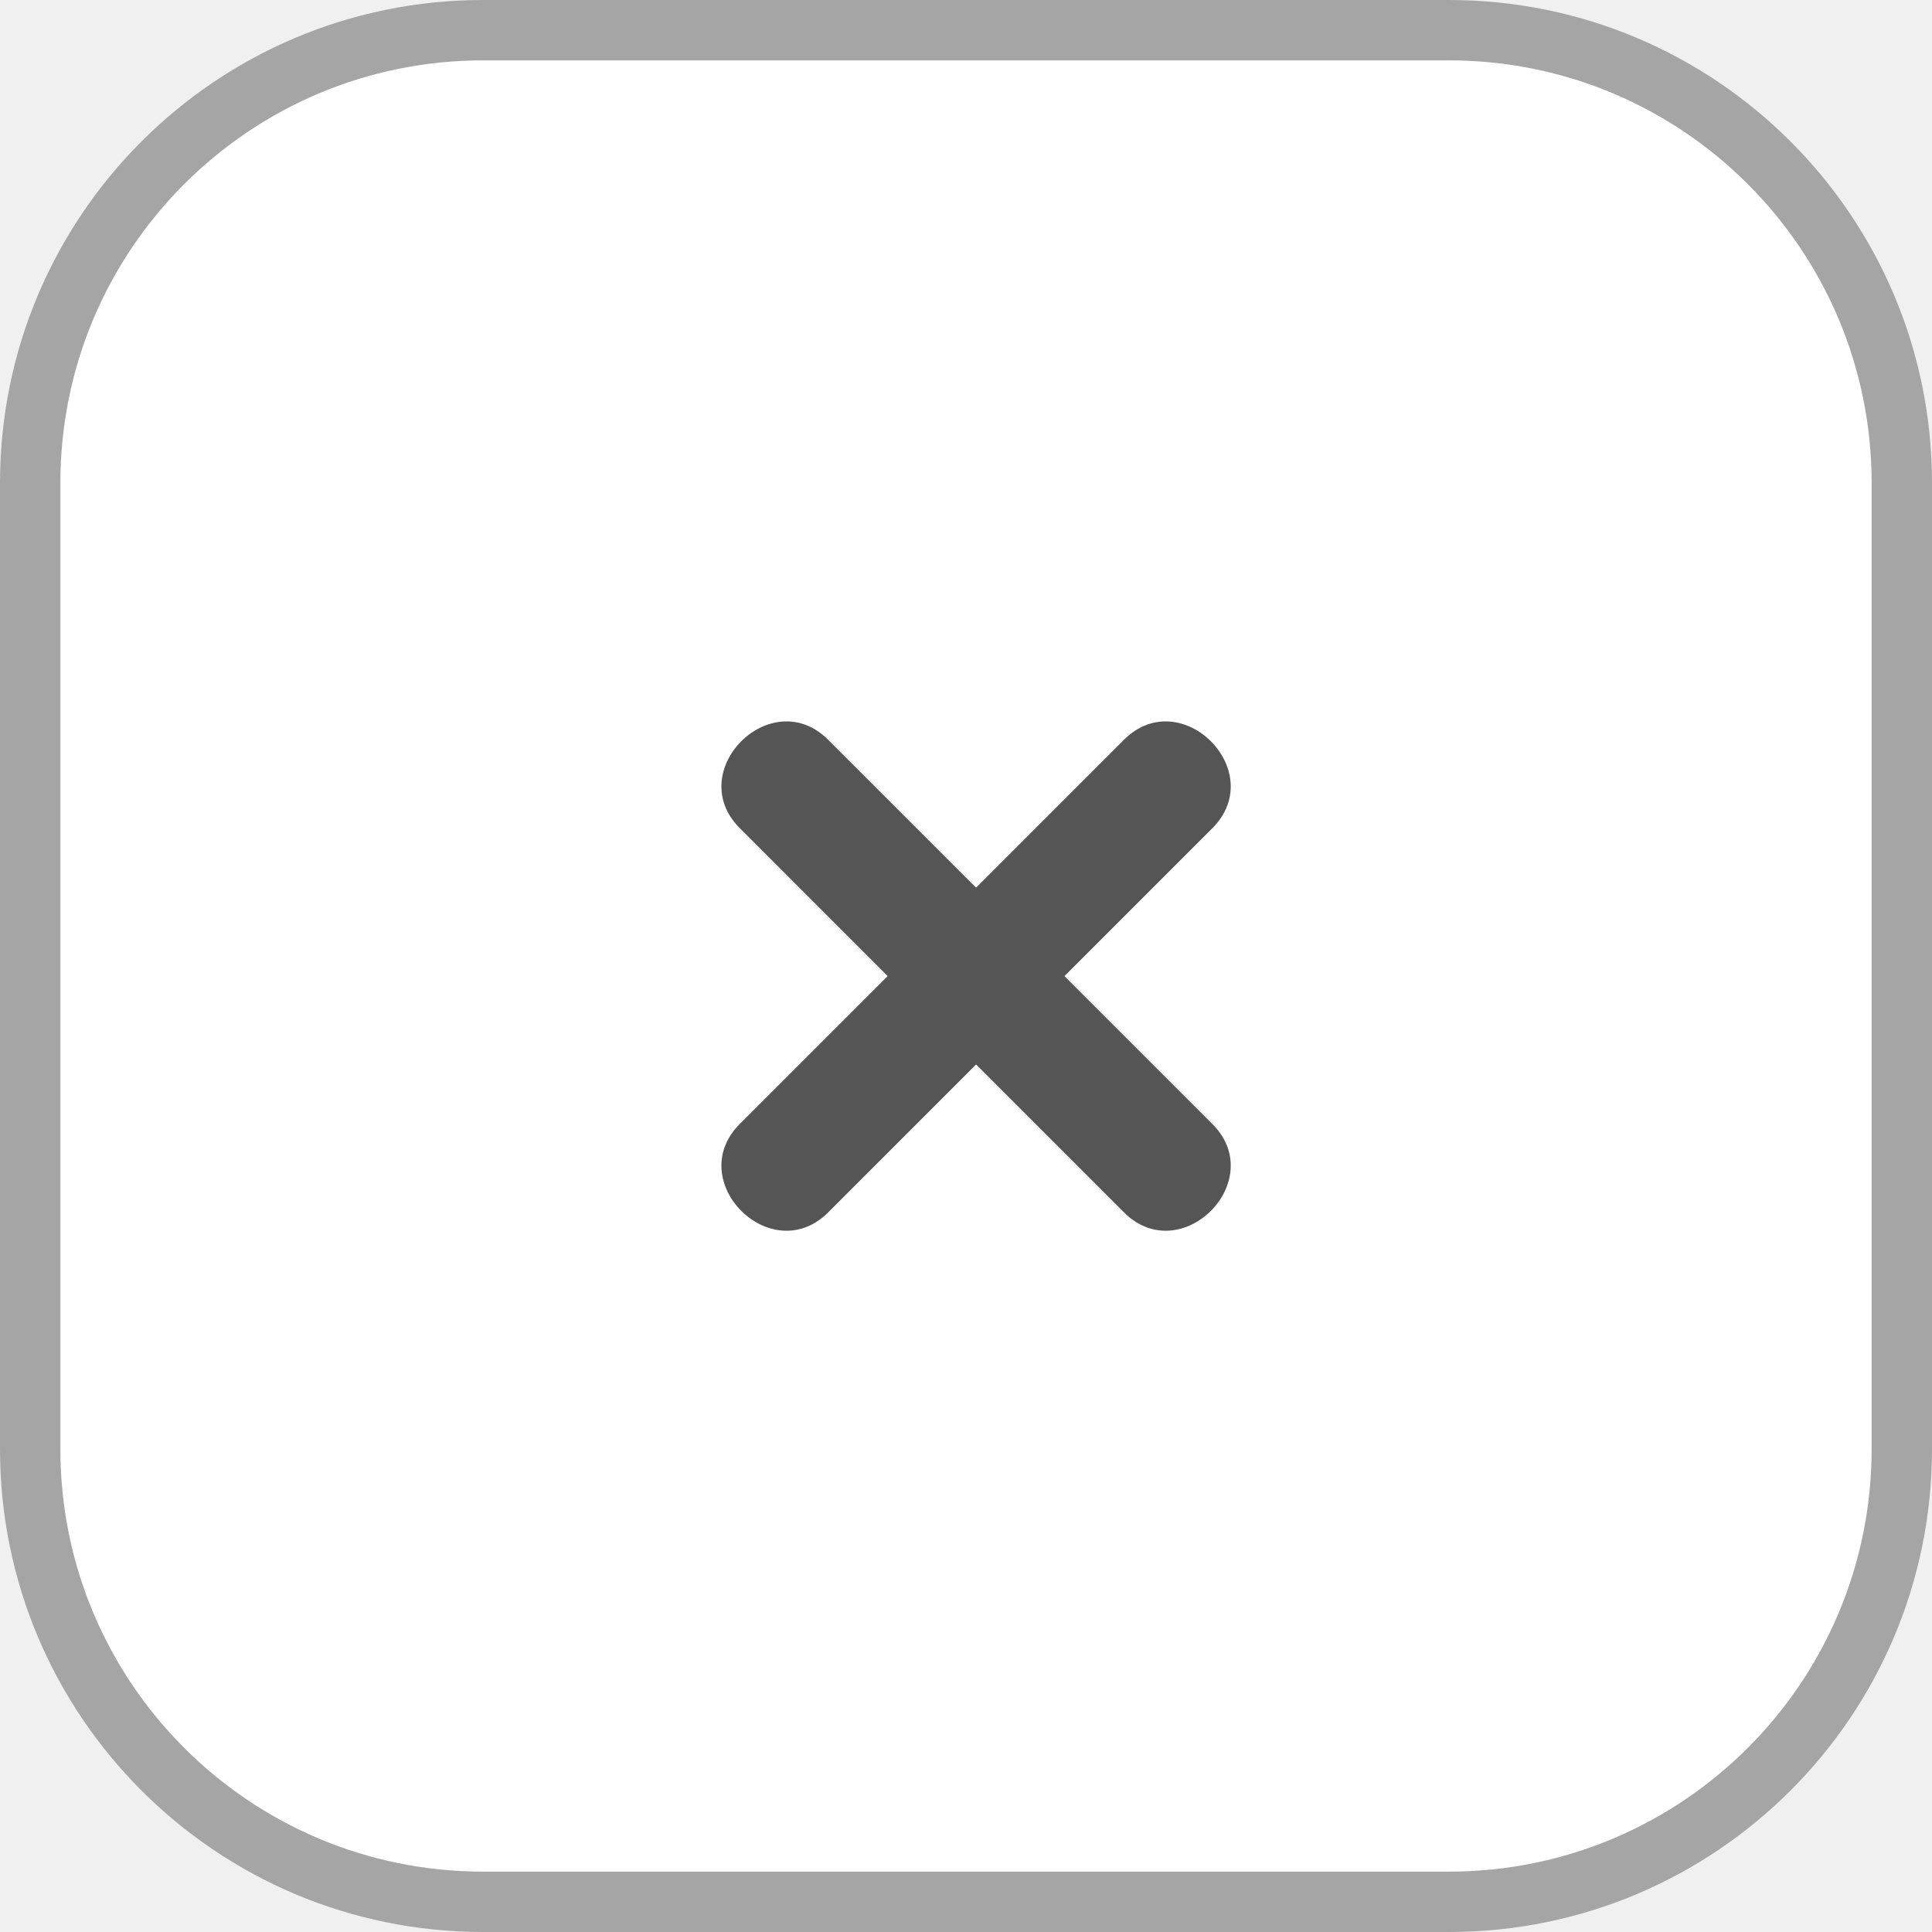
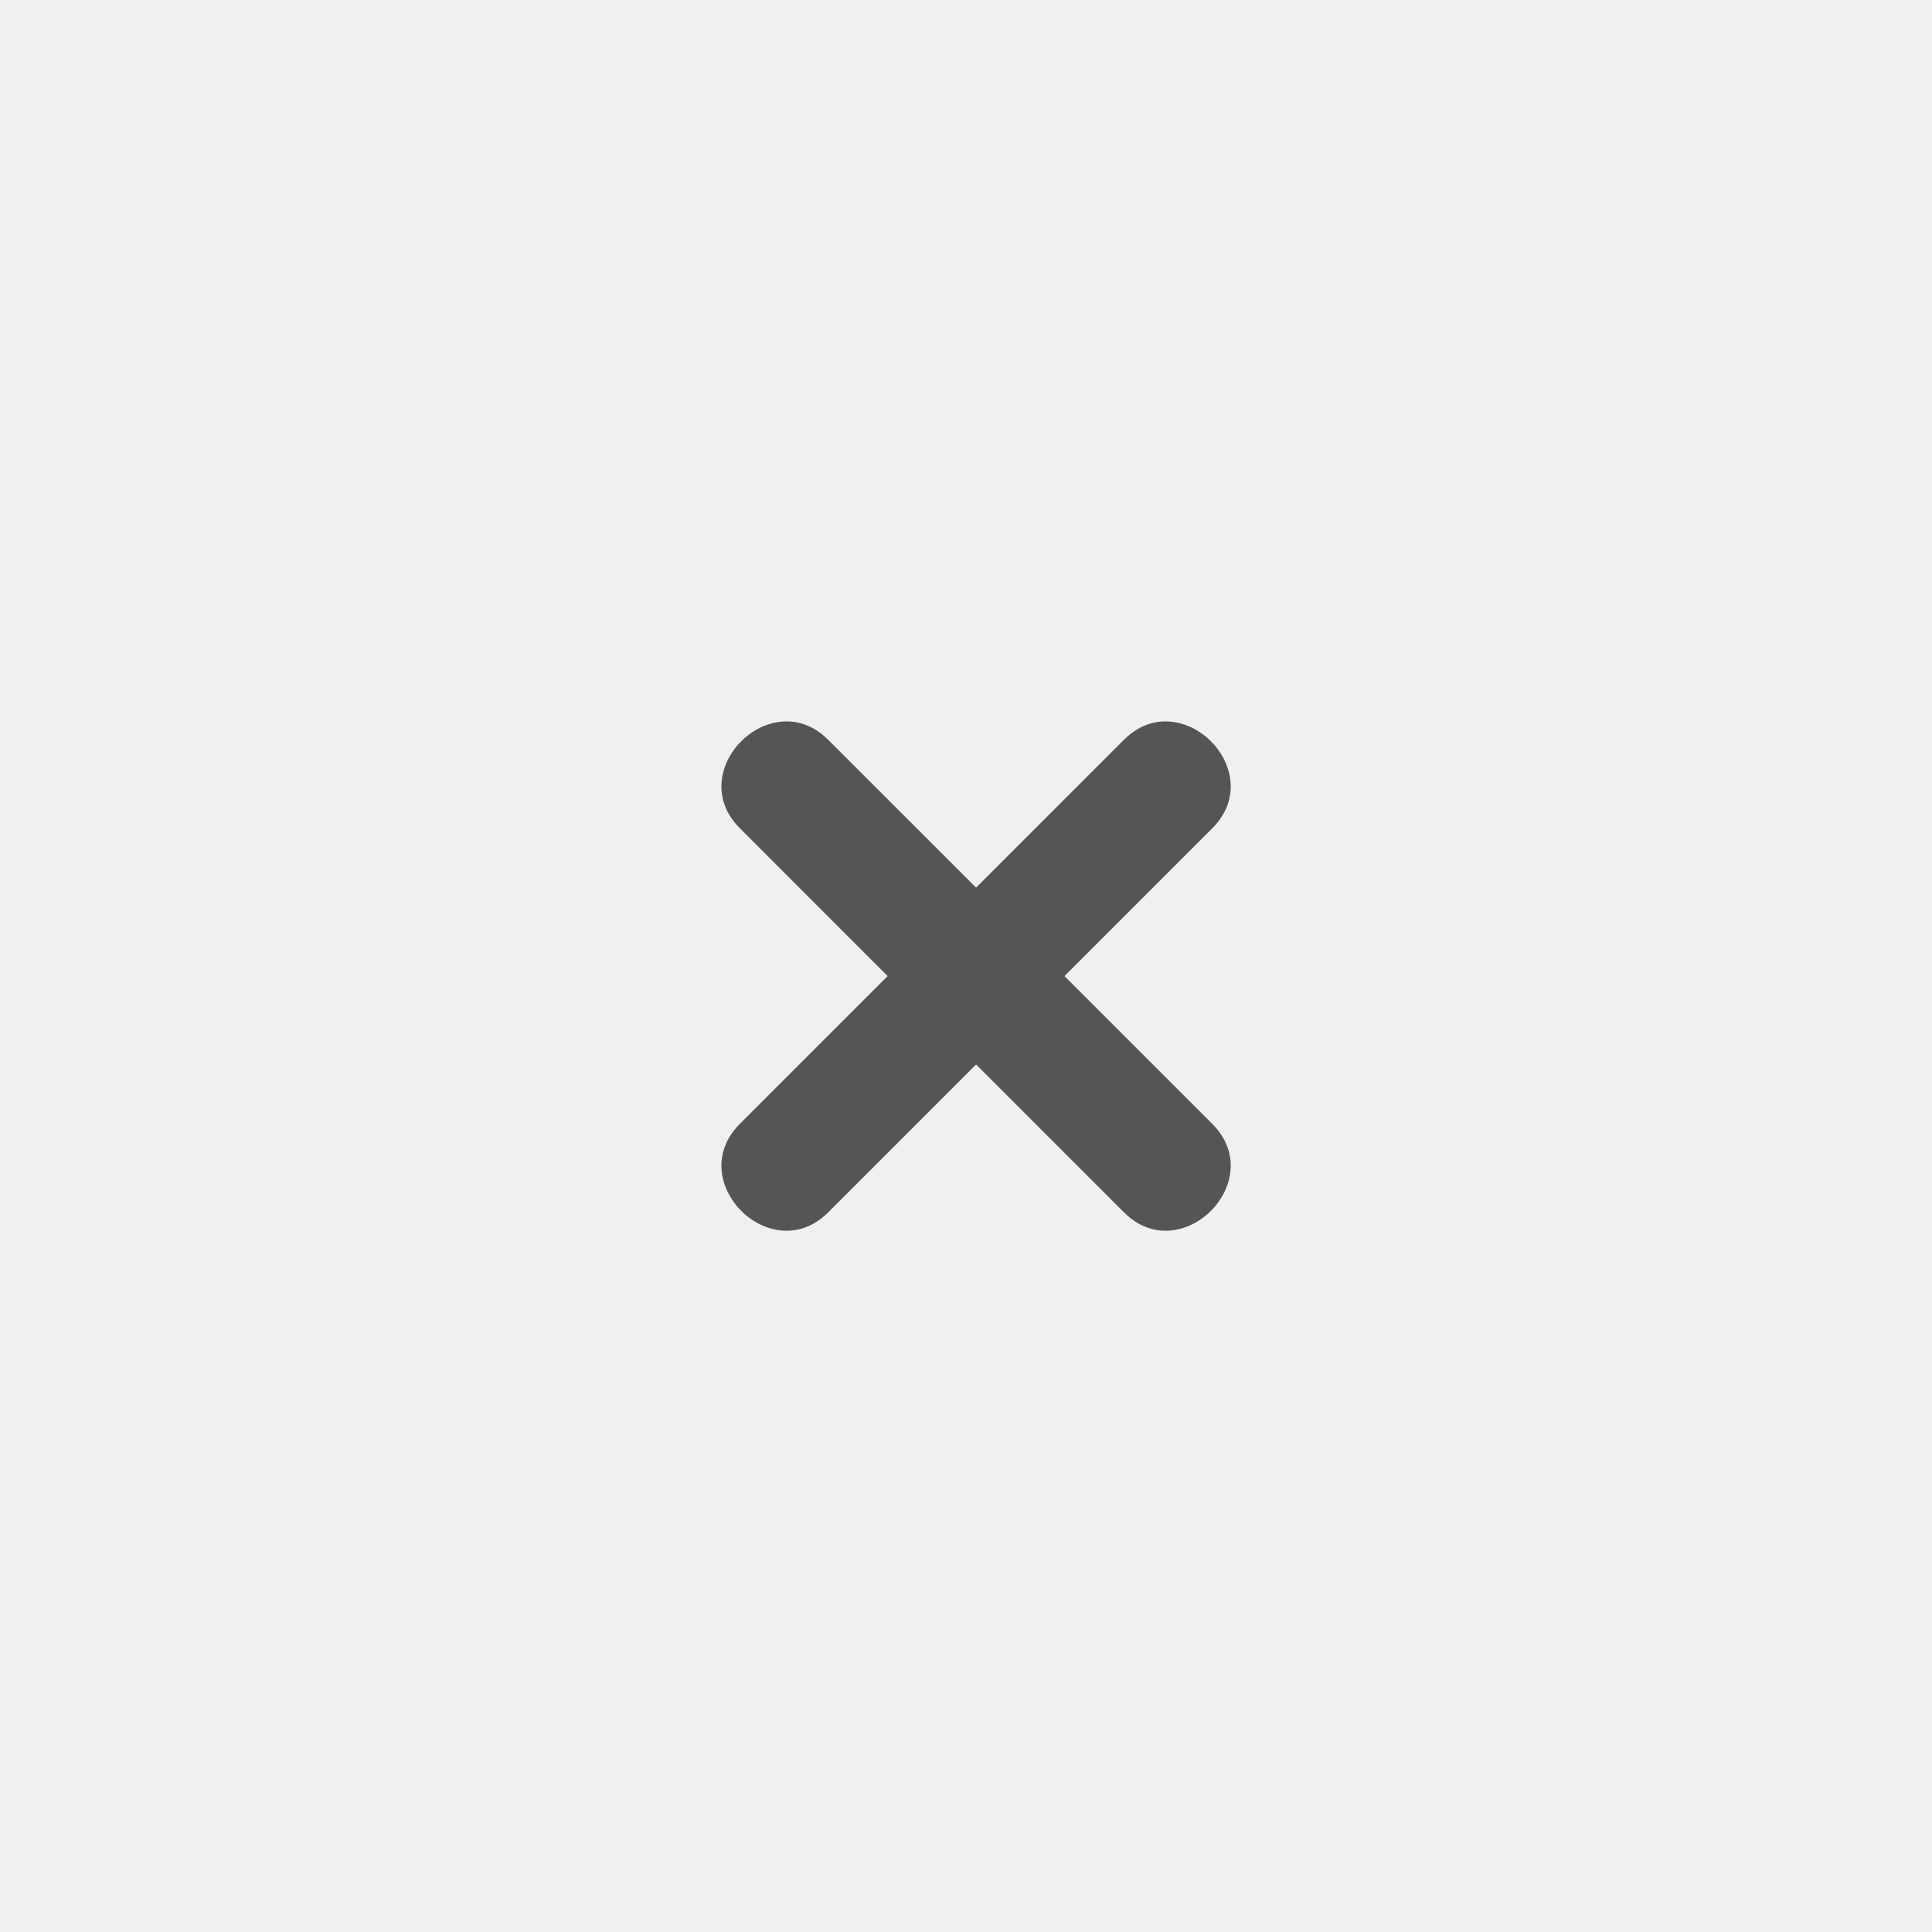
<svg xmlns="http://www.w3.org/2000/svg" width="32" height="32" viewBox="0 0 32 32" fill="none">
-   <rect x="0.5" y="0.5" width="31" height="31" rx="7.5" fill="white" stroke="#a5a5a5" />
+   <rect x="0.5" y="0.5" width="31" height="31" rx="7.5" fill="none" stroke="none" />
  <path d="M20.08 18.616L17.631 16.167L20.08 13.718C21.024 12.774 19.56 11.309 18.615 12.254L16.167 14.702L13.718 12.254C12.774 11.309 11.309 12.774 12.254 13.718L14.702 16.167L12.254 18.615C11.309 19.56 12.774 21.024 13.718 20.08L16.167 17.631L18.616 20.08C19.56 21.024 21.024 19.56 20.08 18.616Z" fill="#555555" />
</svg>
